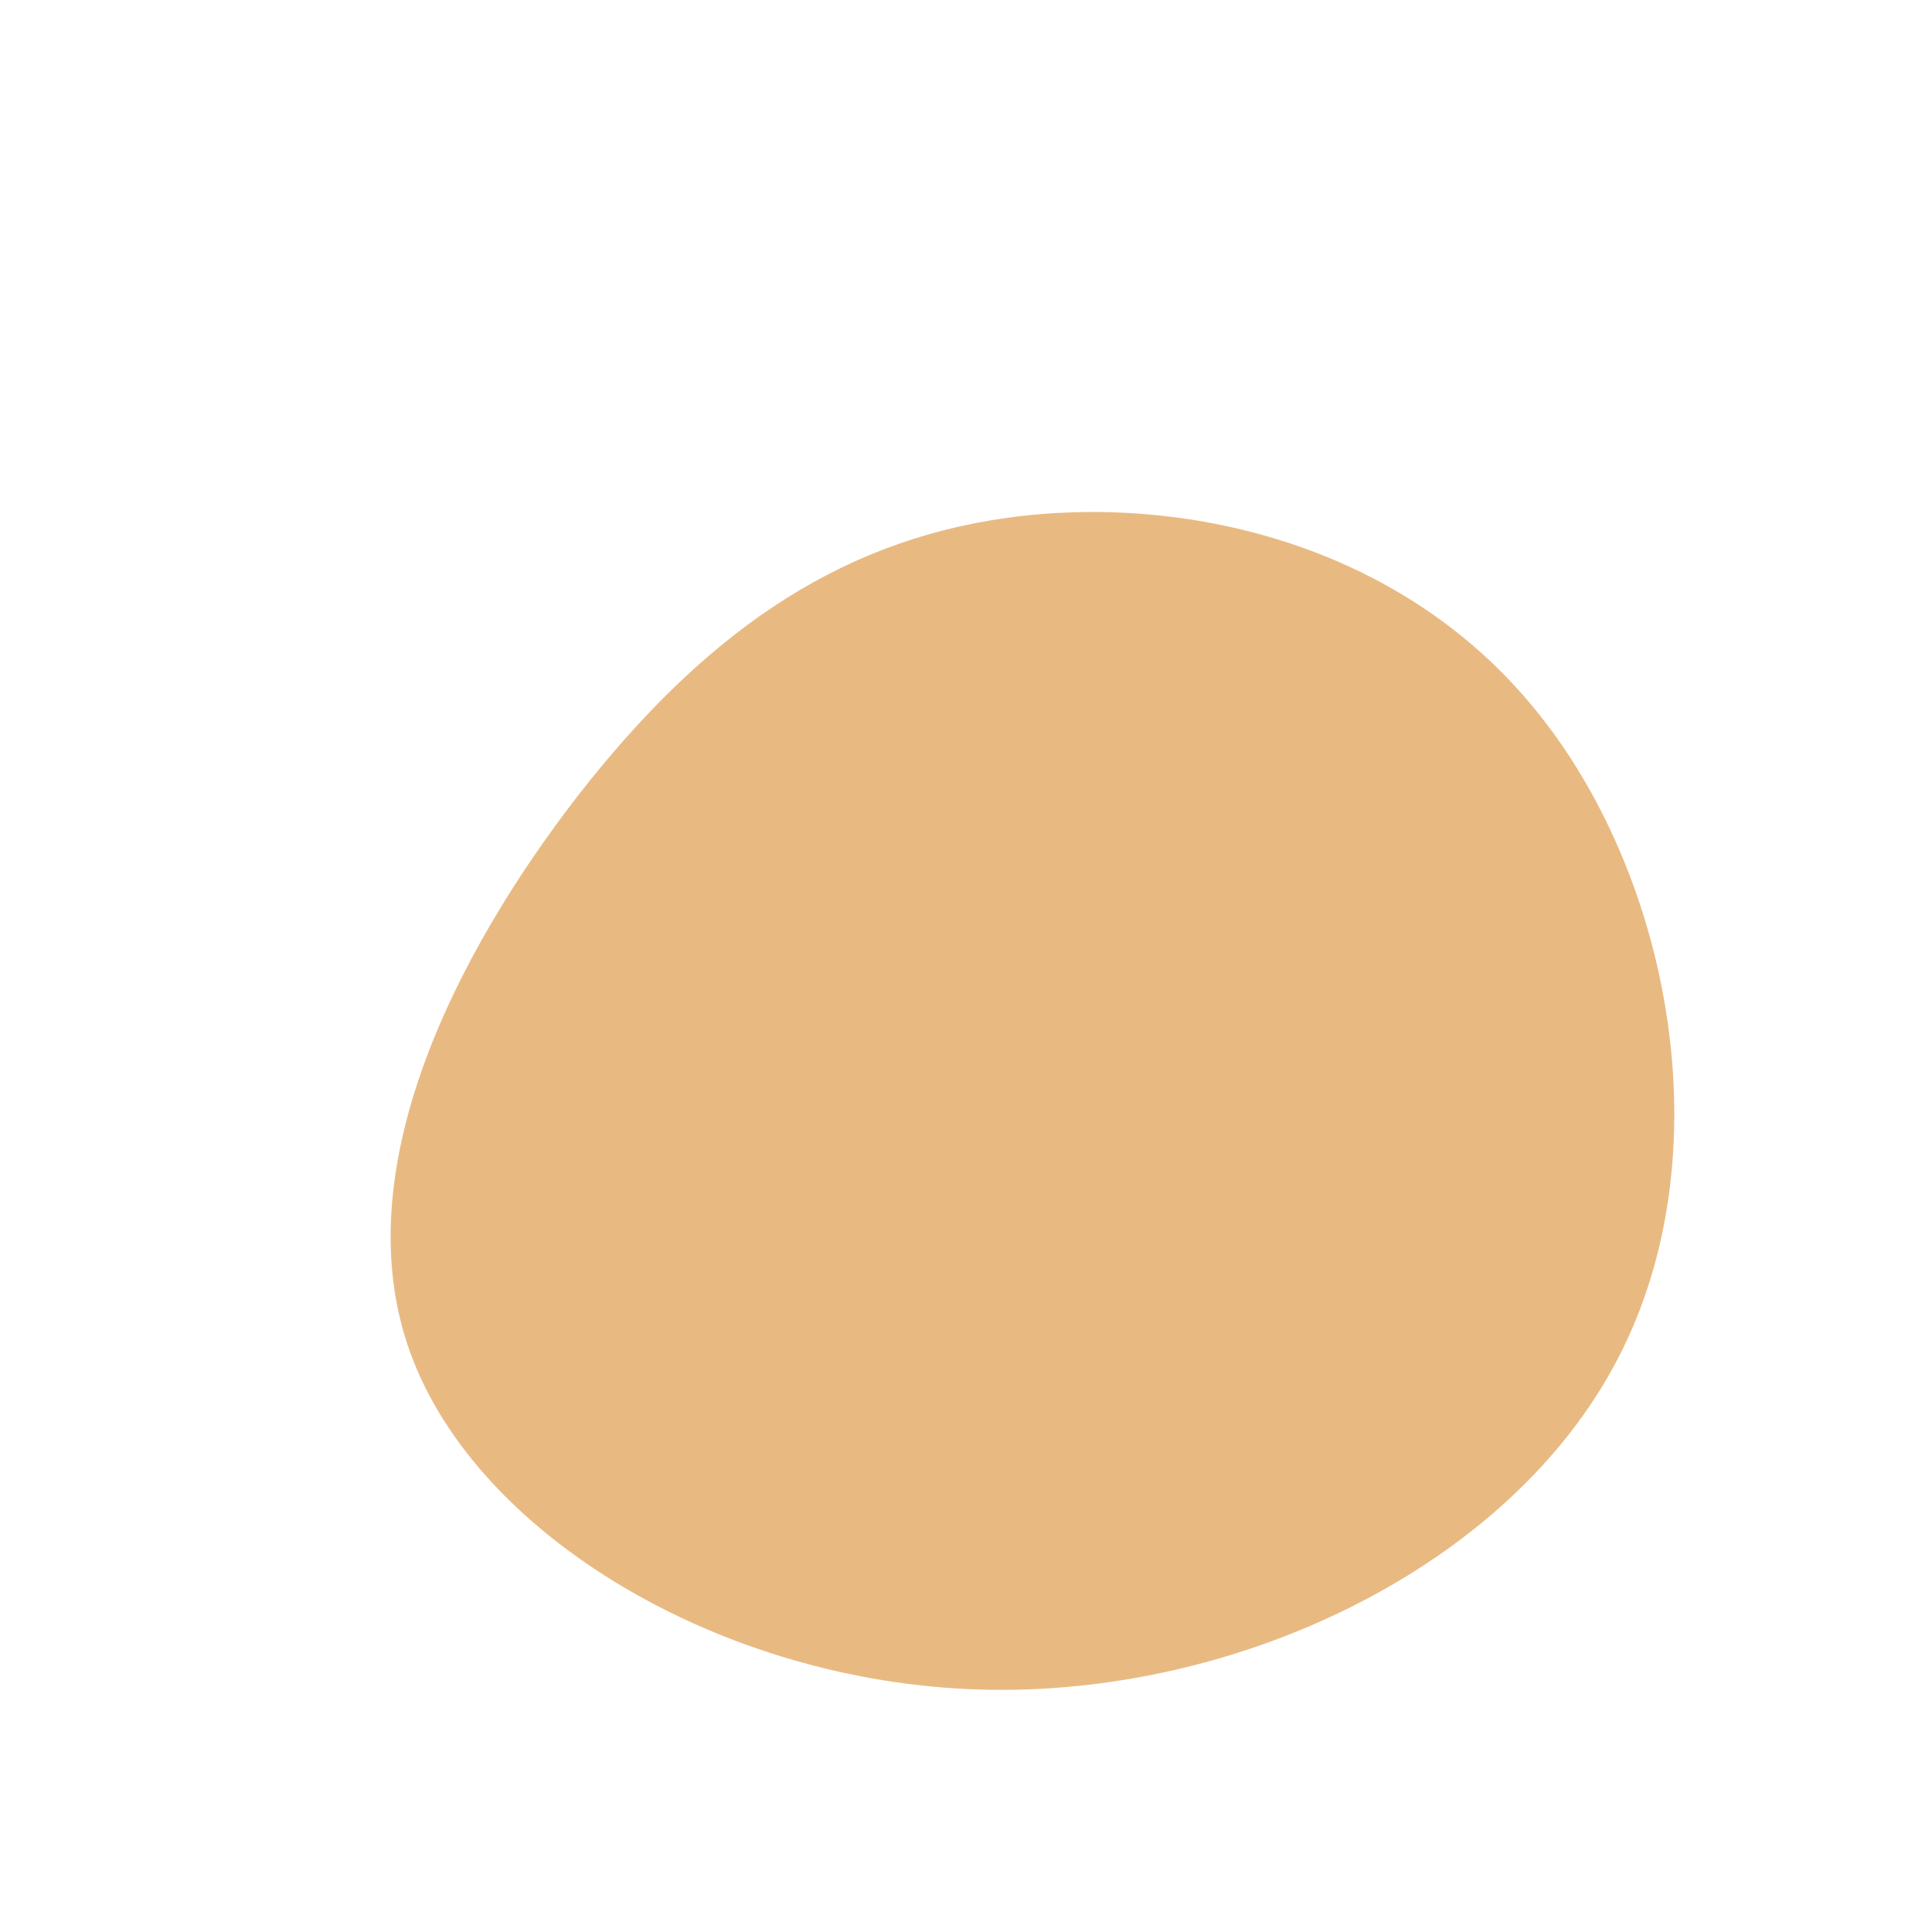
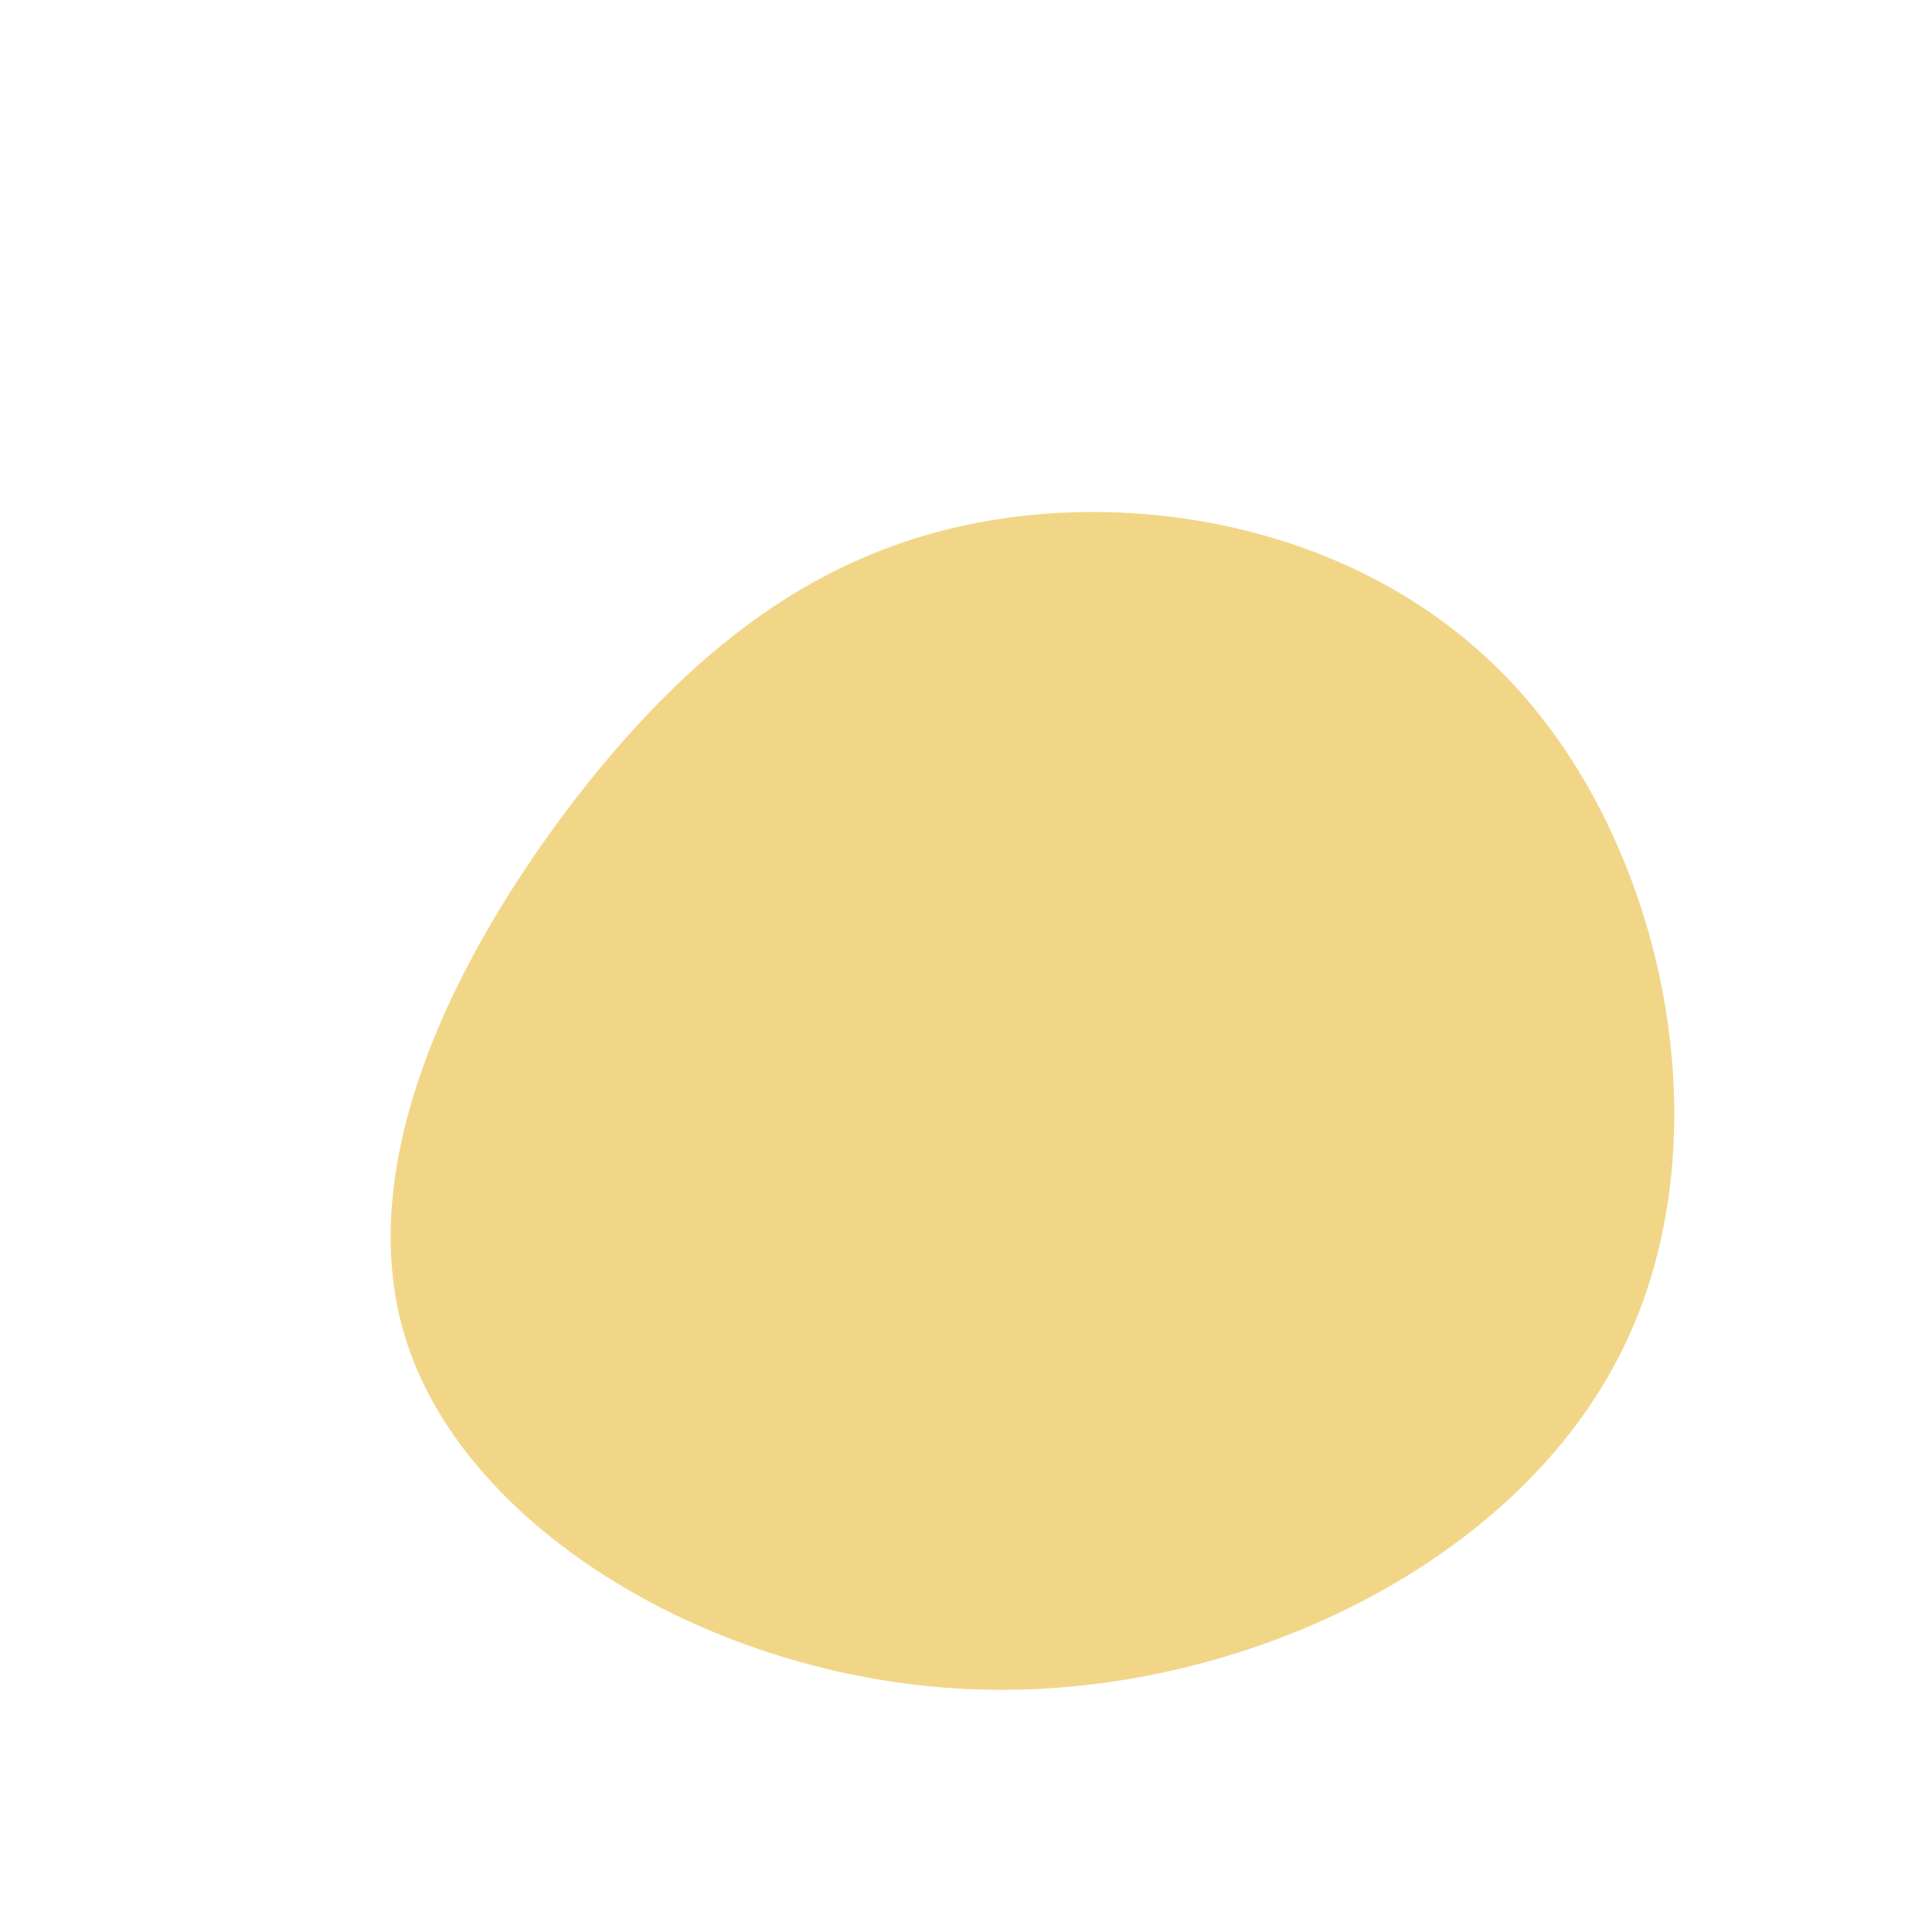
<svg xmlns="http://www.w3.org/2000/svg" viewBox="0 0 200 200">
-   <path fill="#e8ba82" d="M58.8,-26.7C72.9,-9.6,78.6,19.5,67.4,40.8C56.2,62.2,28.1,75.7,1.4,74.9C-25.3,74.1,-50.6,59,-57.5,40.1C-64.4,21.3,-52.8,-1.3,-40.2,-17.6C-27.5,-33.9,-13.8,-43.9,4.3,-46.4C22.4,-48.9,44.8,-43.8,58.8,-26.7Z" transform="translate(100 100)" />
+   <path fill="#f2d688" d="M58.8,-26.7C72.9,-9.6,78.6,19.5,67.4,40.8C56.2,62.2,28.1,75.7,1.4,74.9C-25.3,74.1,-50.6,59,-57.5,40.1C-64.4,21.3,-52.8,-1.3,-40.2,-17.6C-27.5,-33.9,-13.8,-43.9,4.3,-46.4C22.4,-48.9,44.8,-43.8,58.8,-26.7Z" transform="translate(100 100)" />
</svg>
